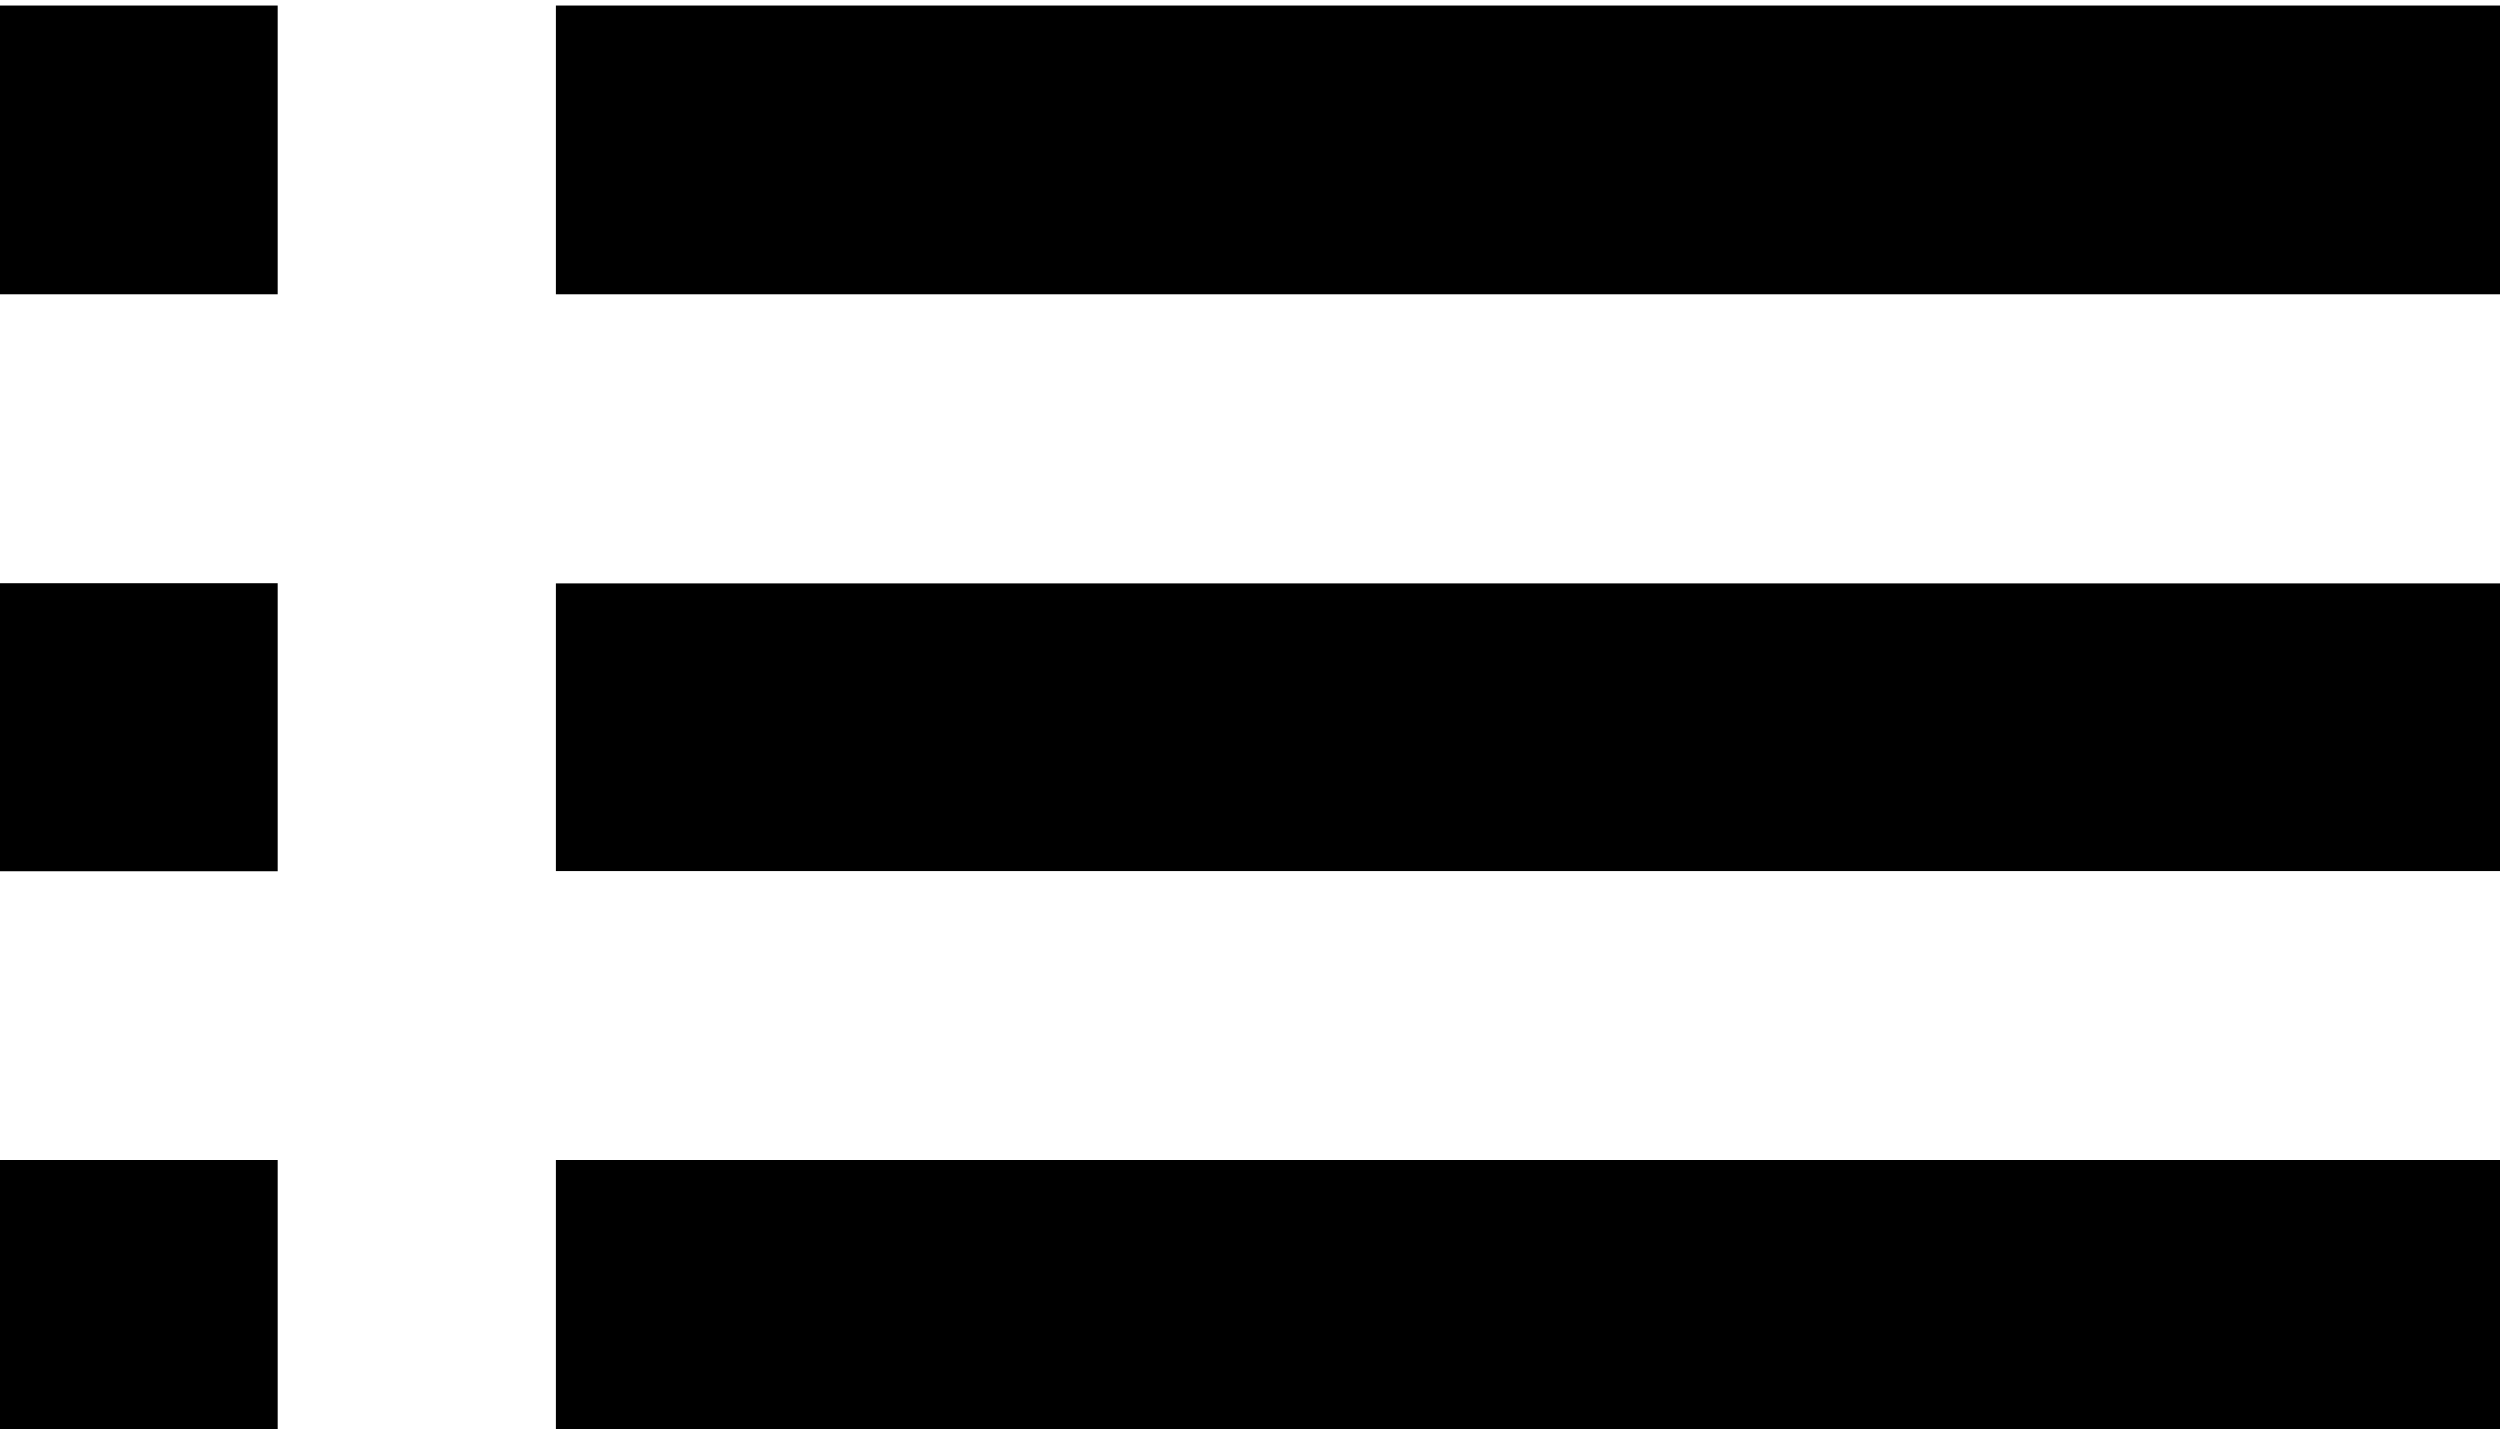
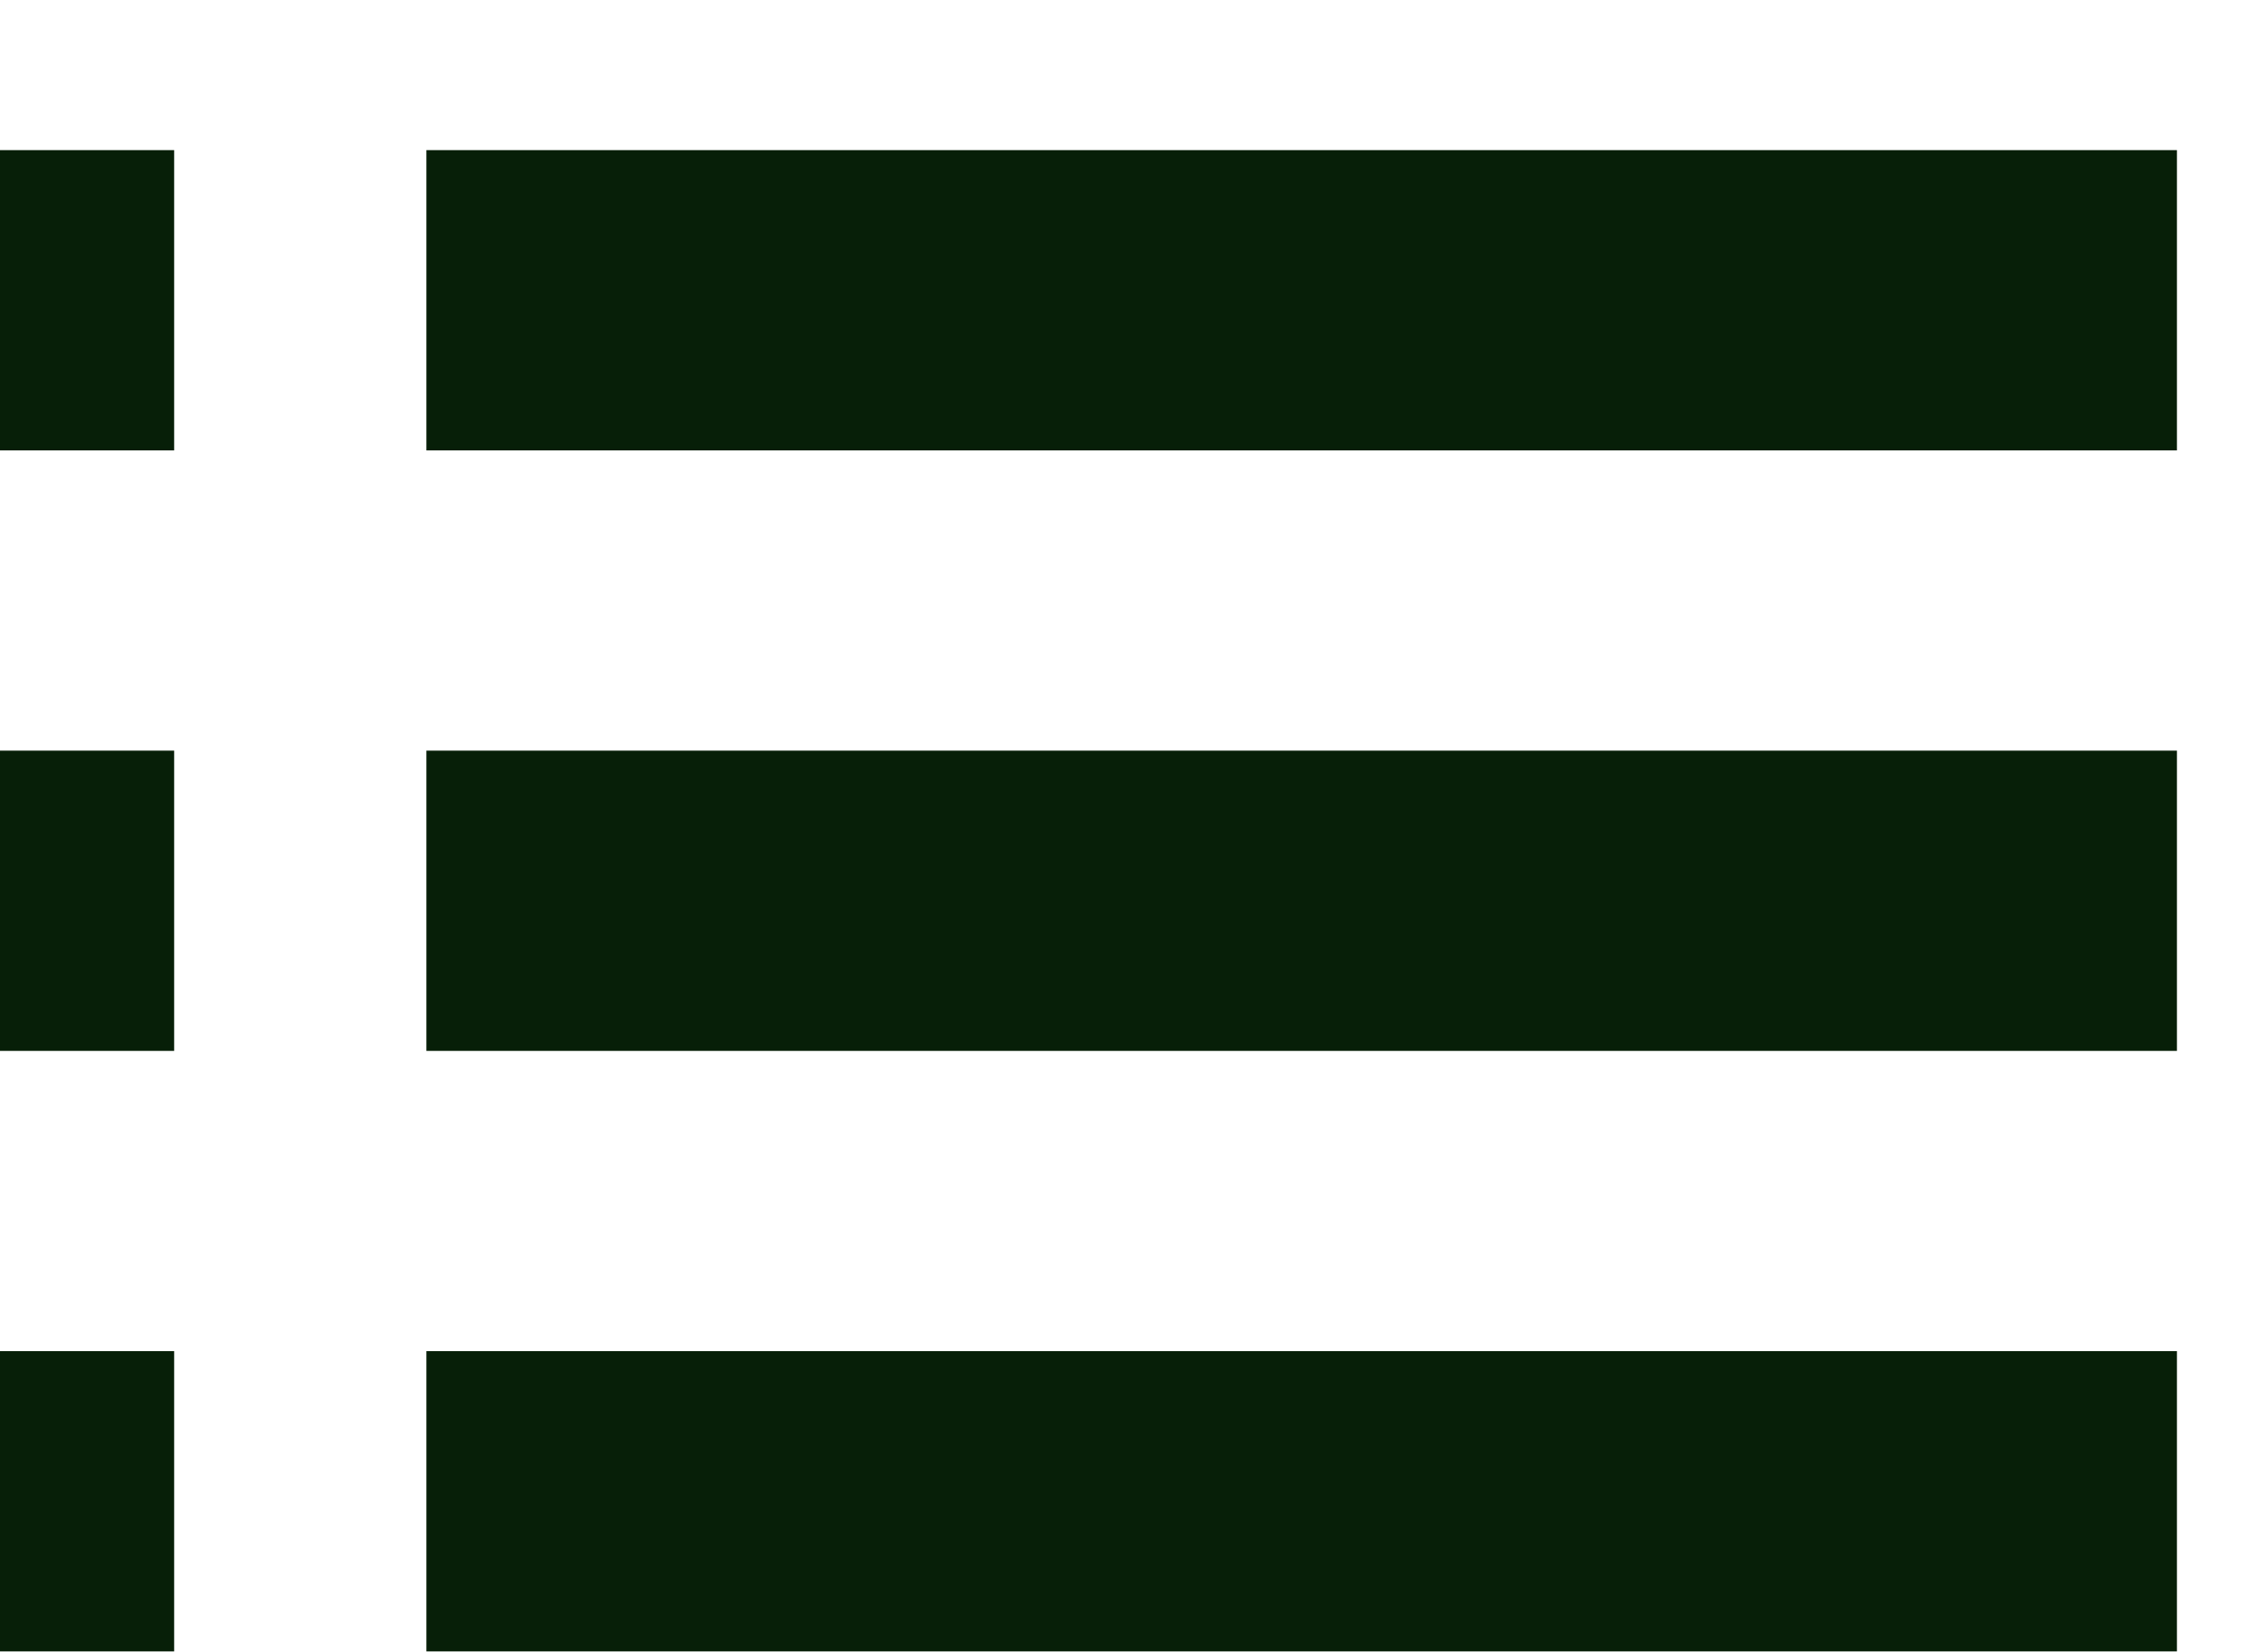
- <svg xmlns="http://www.w3.org/2000/svg" width="14pt" height="8pt" viewBox="0 0 14 8">
-   <path d="M0 4.879h1.555V3.266H0zm0 3.234h1.555V6.496H0zm0-6.465h1.555V.031H0zm3.113 3.23H14V3.267H3.113zm0 3.235H14V6.496H3.113zm0-8.082v1.617H14V.031zm0 0" />
+ <svg xmlns="http://www.w3.org/2000/svg" width="15" height="11" shape-rendering="geometricPrecision" text-rendering="geometricPrecision" image-rendering="optimizeQuality" fill-rule="evenodd" clip-rule="evenodd">
+   <path d="M-.5 7h1.66V5H-.5v2zm0 4h1.66V9H-.5v2zm0-8h1.66V1H-.5v2zm3.34 4H14.5V5H2.84v2zm0 4H14.5V9H2.84v2zm0-10v2H14.5V1H2.84zm0 0z" fill="#071f08" fill-rule="nonzero" />
</svg>
